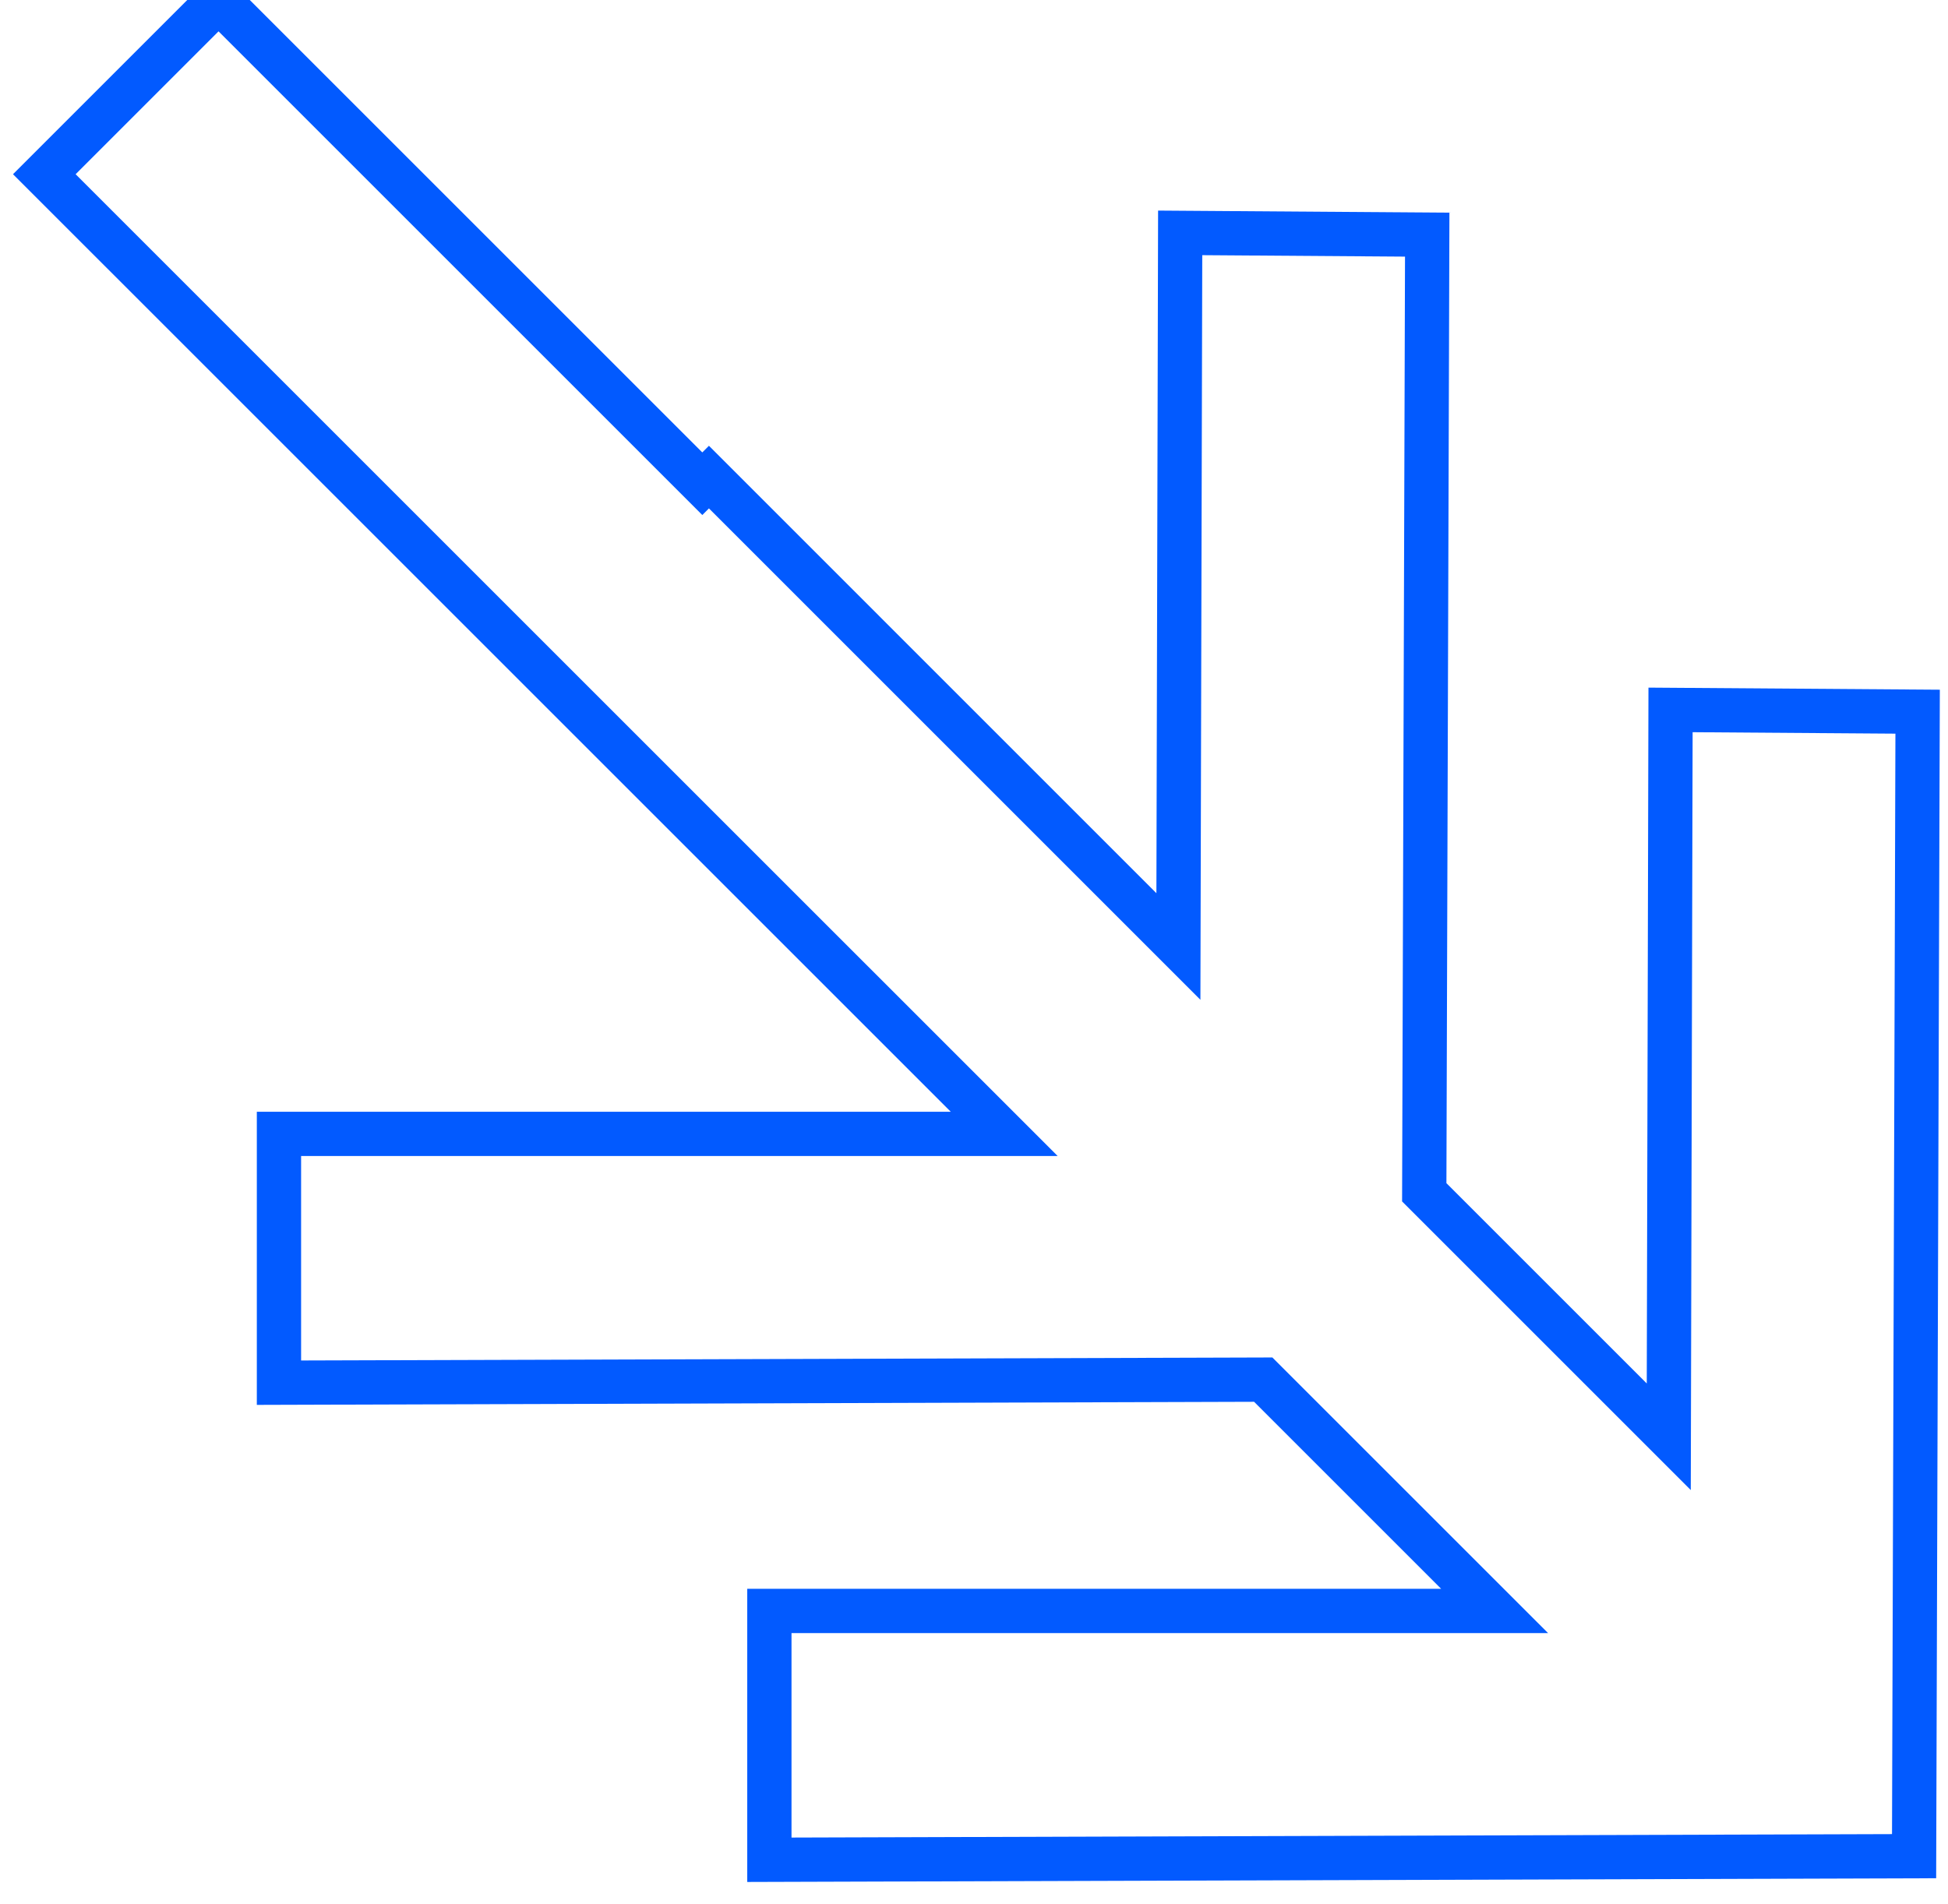
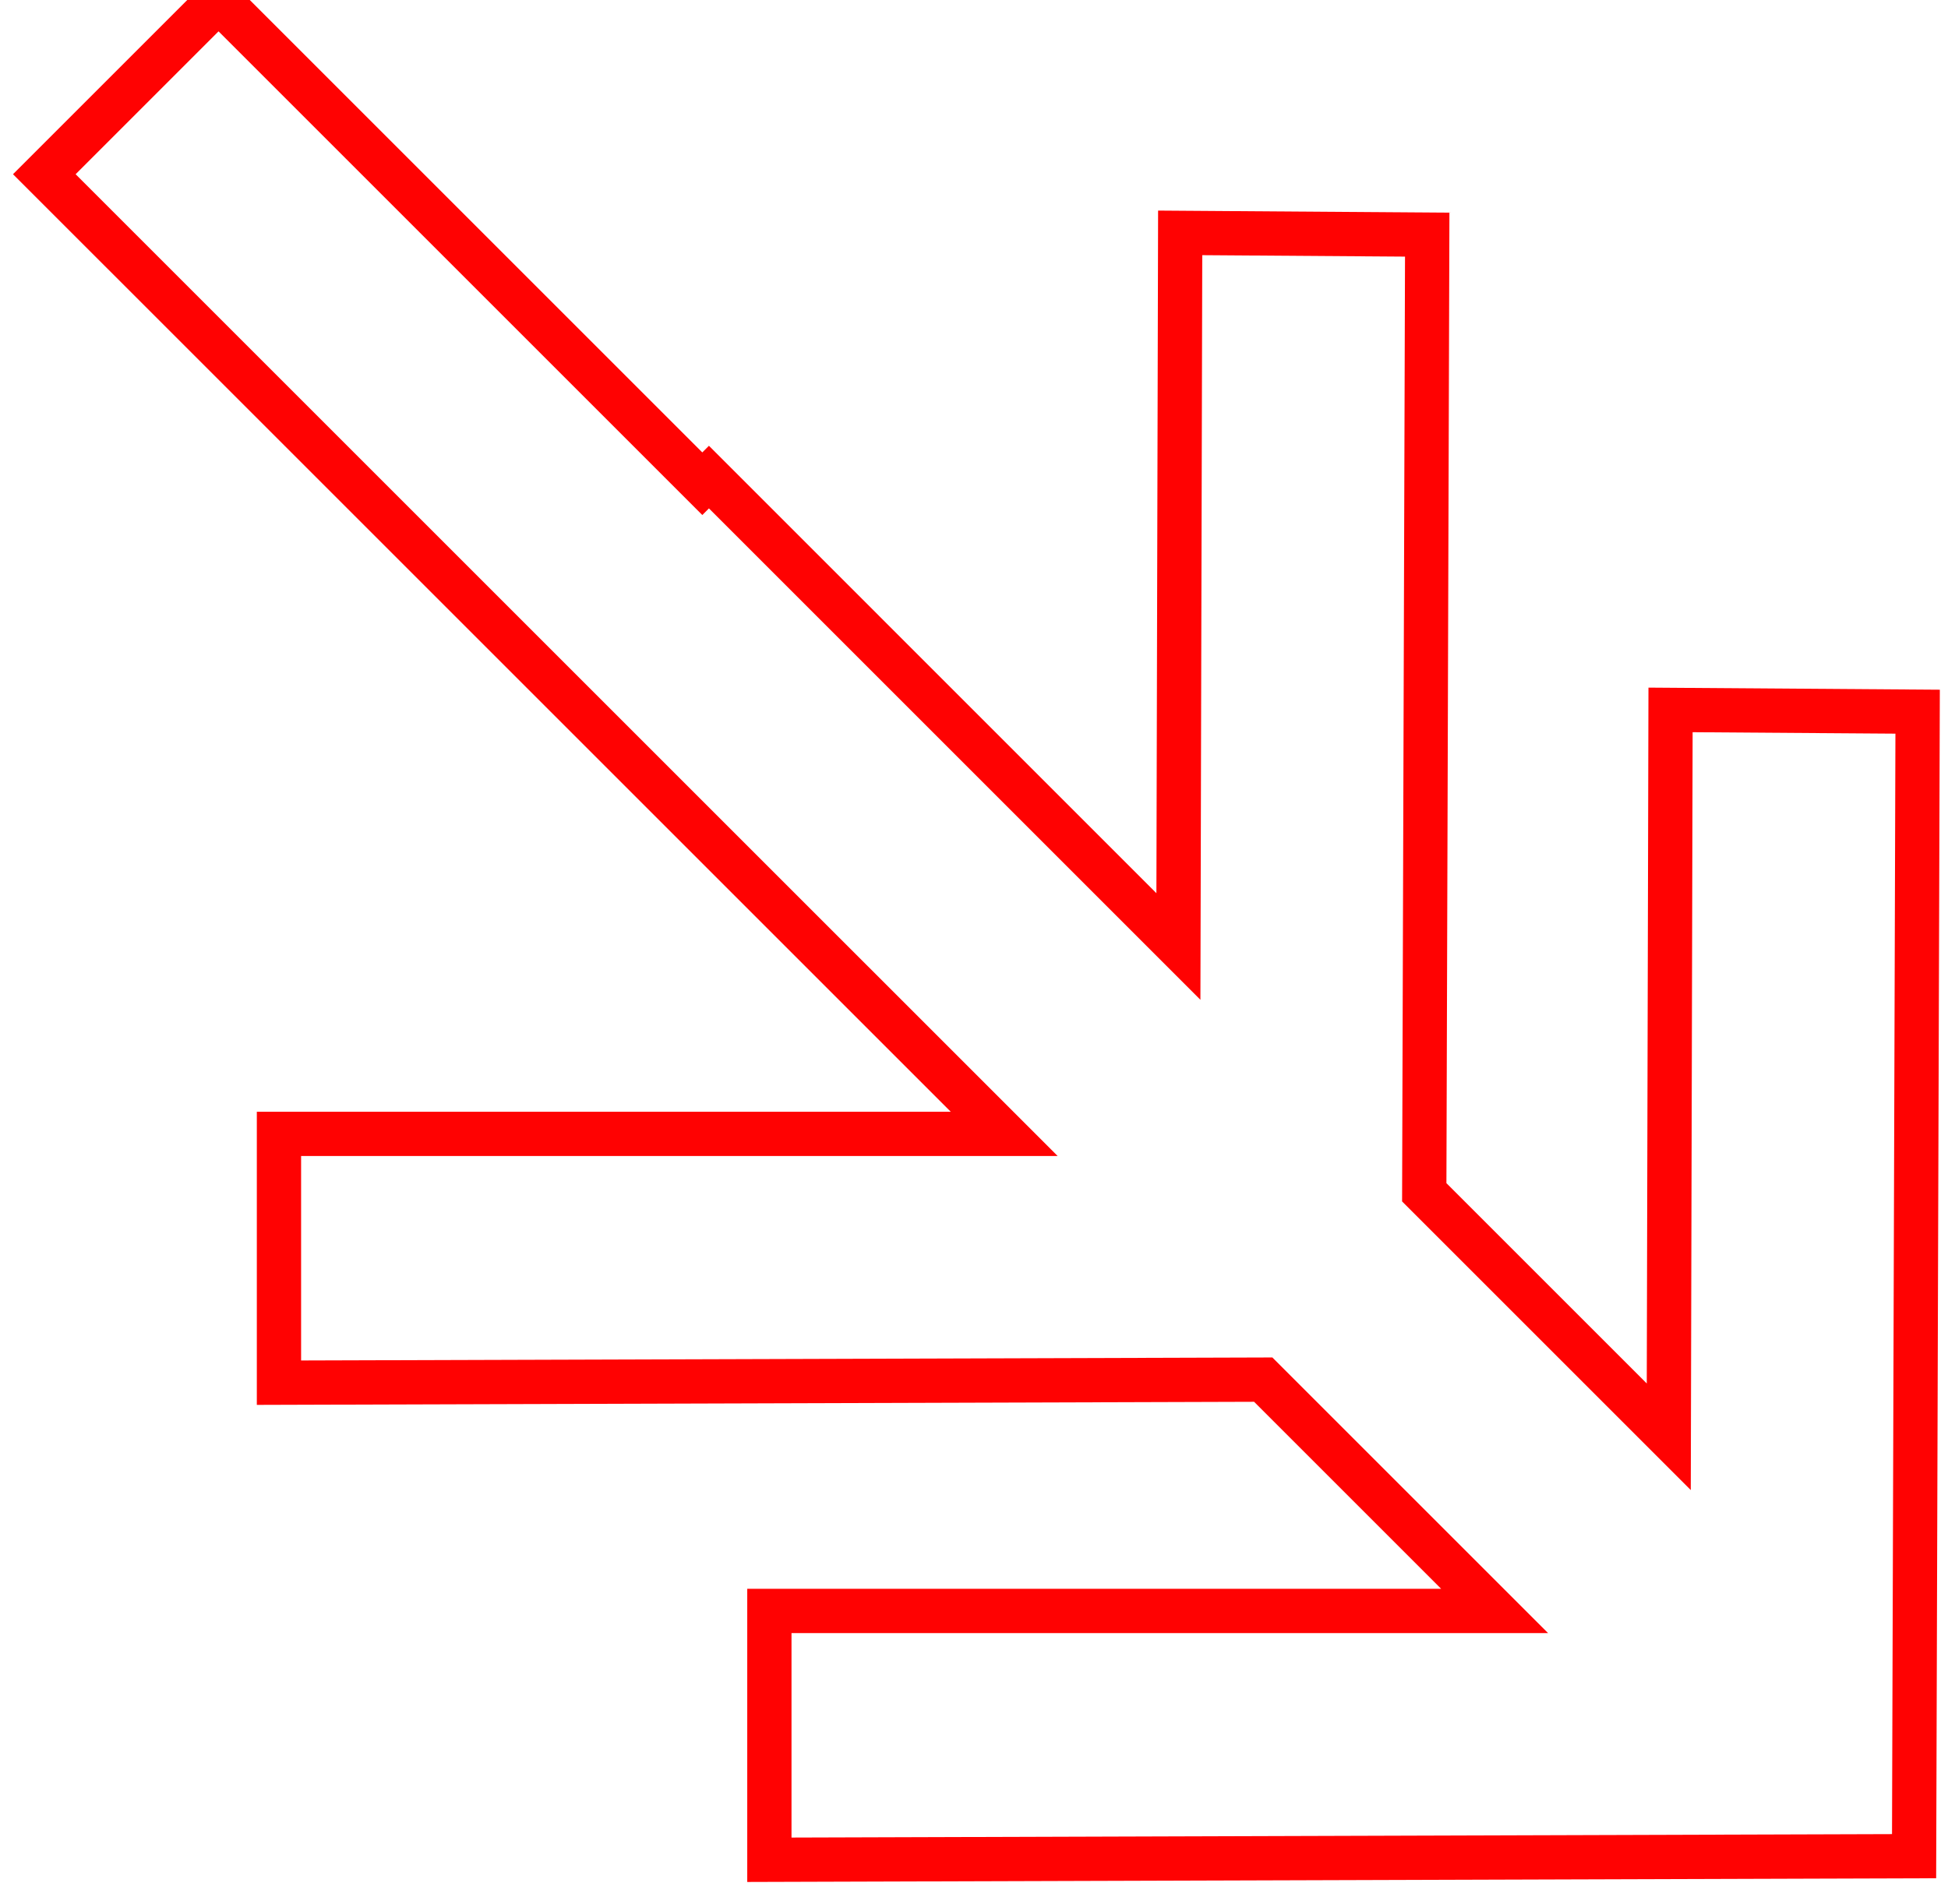
<svg xmlns="http://www.w3.org/2000/svg" width="44px" height="43px" viewBox="0 0 44 43" version="1.1">
  <g id="Design" stroke="none" stroke-width="1" fill="none" fill-rule="evenodd">
-     <g id="HUB_Onepager" transform="translate(-271, -1840)" stroke="#025AFF">
+     <g id="HUB_Onepager" transform="translate(-271, -1840)" stroke="#FF0202">
      <g id="Pijlers" transform="translate(150, 1840)">
        <g id="coworking">
          <path d="M149.533,31.168 L127.301,31.237 L127.301,25.616 L143.682,25.616 L122.001,3.936 L125.936,0.001 L136.863,10.928 L137.013,10.778 L147.617,21.383 L147.657,5.261 L153.237,5.301 L153.17,26.936 L158.693,32.459 L158.733,16.038 L164.314,16.078 L164.234,41.934 L138.378,42.015 L138.378,36.394 L154.759,36.394 L149.533,31.168 Z" id="vorm_coworking" />
        </g>
      </g>
    </g>
  </g>
</svg>
